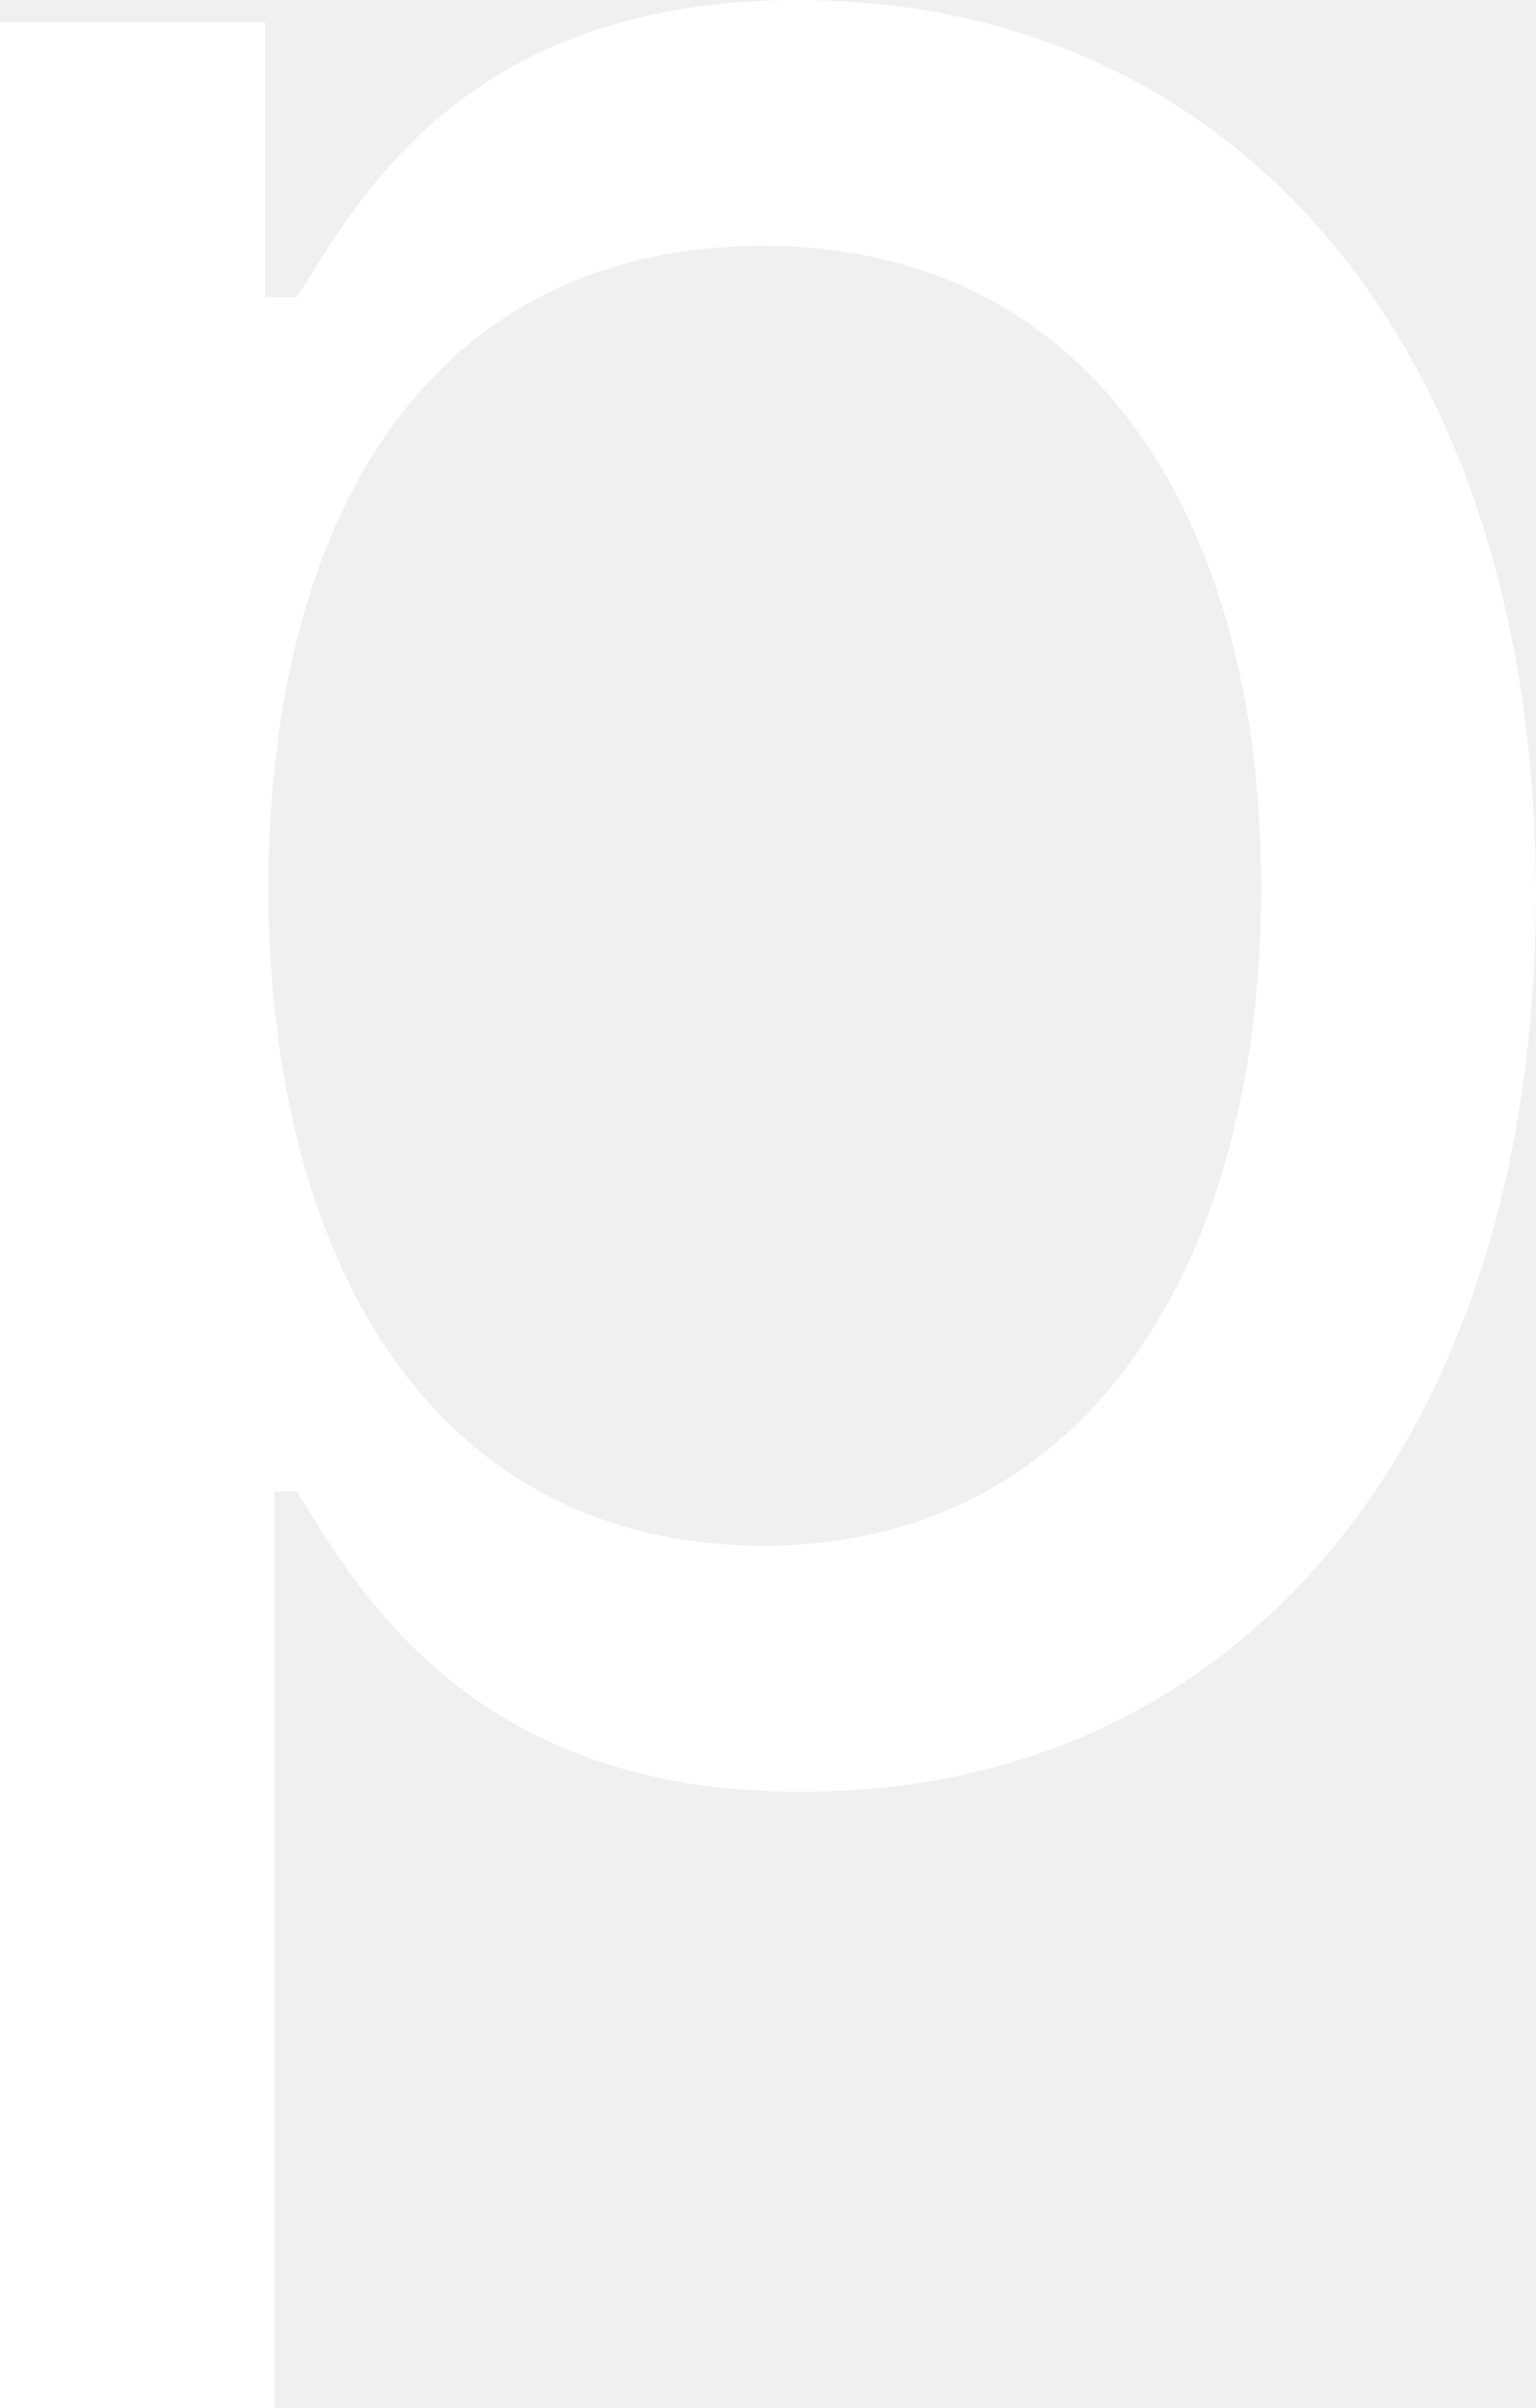
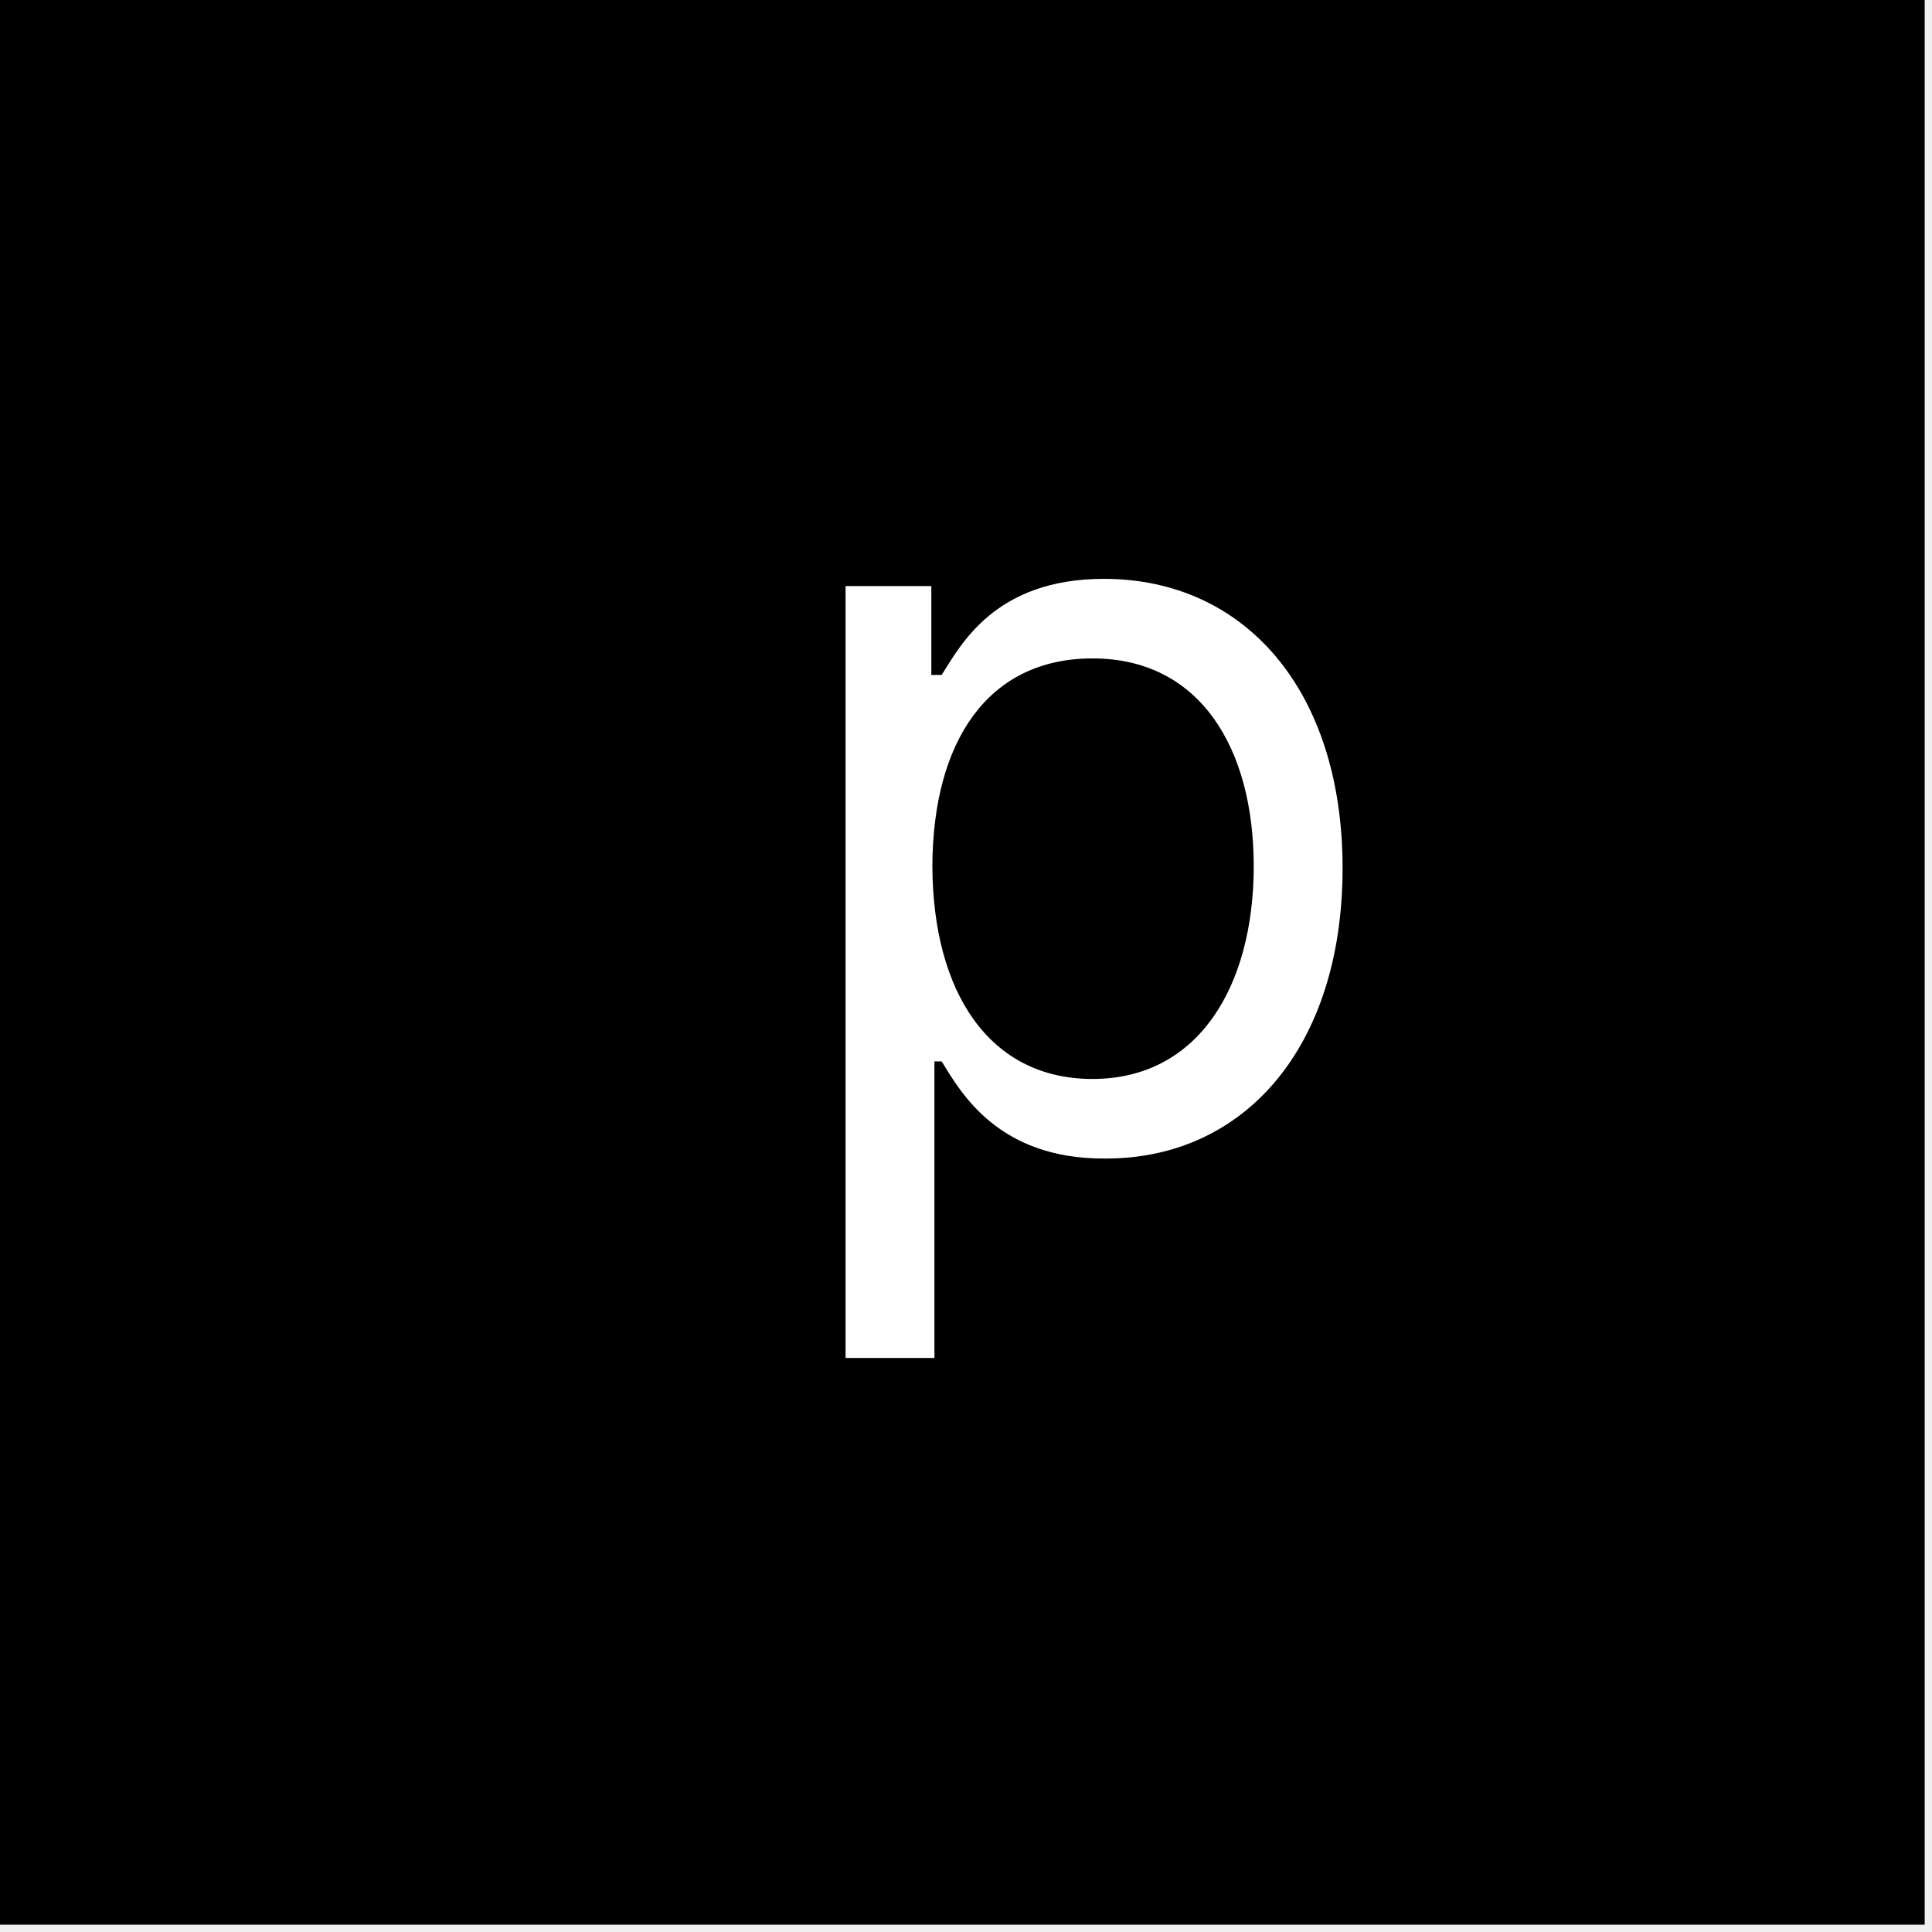
- <svg xmlns="http://www.w3.org/2000/svg" preserveAspectRatio="none" overflow="visible" style="display: block;" width="33.958" height="53.231" viewBox="0 0 33.958 53.231" fill="none">
-   <path id="Vector" d="M0 53.231V0.494H5.86V6.566H6.566C7.872 4.518 10.201 0 17.649 0C27.286 0 33.958 7.625 33.958 19.767C33.958 31.946 27.286 39.641 17.72 39.605C10.413 39.641 7.872 35.087 6.566 32.969H6.071V53.231H0ZM5.93 19.626C5.966 28.239 9.813 34.169 16.873 34.169C24.145 34.169 27.886 27.78 27.886 19.626C27.886 11.613 24.25 5.436 16.873 5.436C9.707 5.436 5.966 11.119 5.93 19.626Z" fill="white" style="fill:white;fill-opacity:1;" />
+ <svg xmlns="http://www.w3.org/2000/svg" width="132" height="132" viewBox="0 0 132 132" fill="none">
+   <rect x="0.5" y="0.5" width="130.5" height="130.5" fill="black" style="fill:black;fill-opacity:1;" />
+   <rect x="0.5" y="0.5" width="130.5" height="130.5" stroke="black" style="stroke:black;stroke-opacity:1;" />
+   <path d="M57.772 92.78V40.043H63.631V46.114H64.337C65.643 44.067 67.973 39.549 75.421 39.549C85.058 39.549 91.729 47.173 91.729 59.316C91.729 71.494 85.058 79.19 75.492 79.154C68.185 79.19 65.643 74.636 64.337 72.518H63.843V92.78H57.772ZM63.702 59.175C63.737 67.788 67.585 73.718 74.644 73.718C81.916 73.718 85.658 67.329 85.658 59.175C85.658 51.162 82.022 44.985 74.644 44.985C67.479 44.985 63.737 50.668 63.702 59.175Z" fill="white" style="fill:white;fill-opacity:1;" />
</svg>
